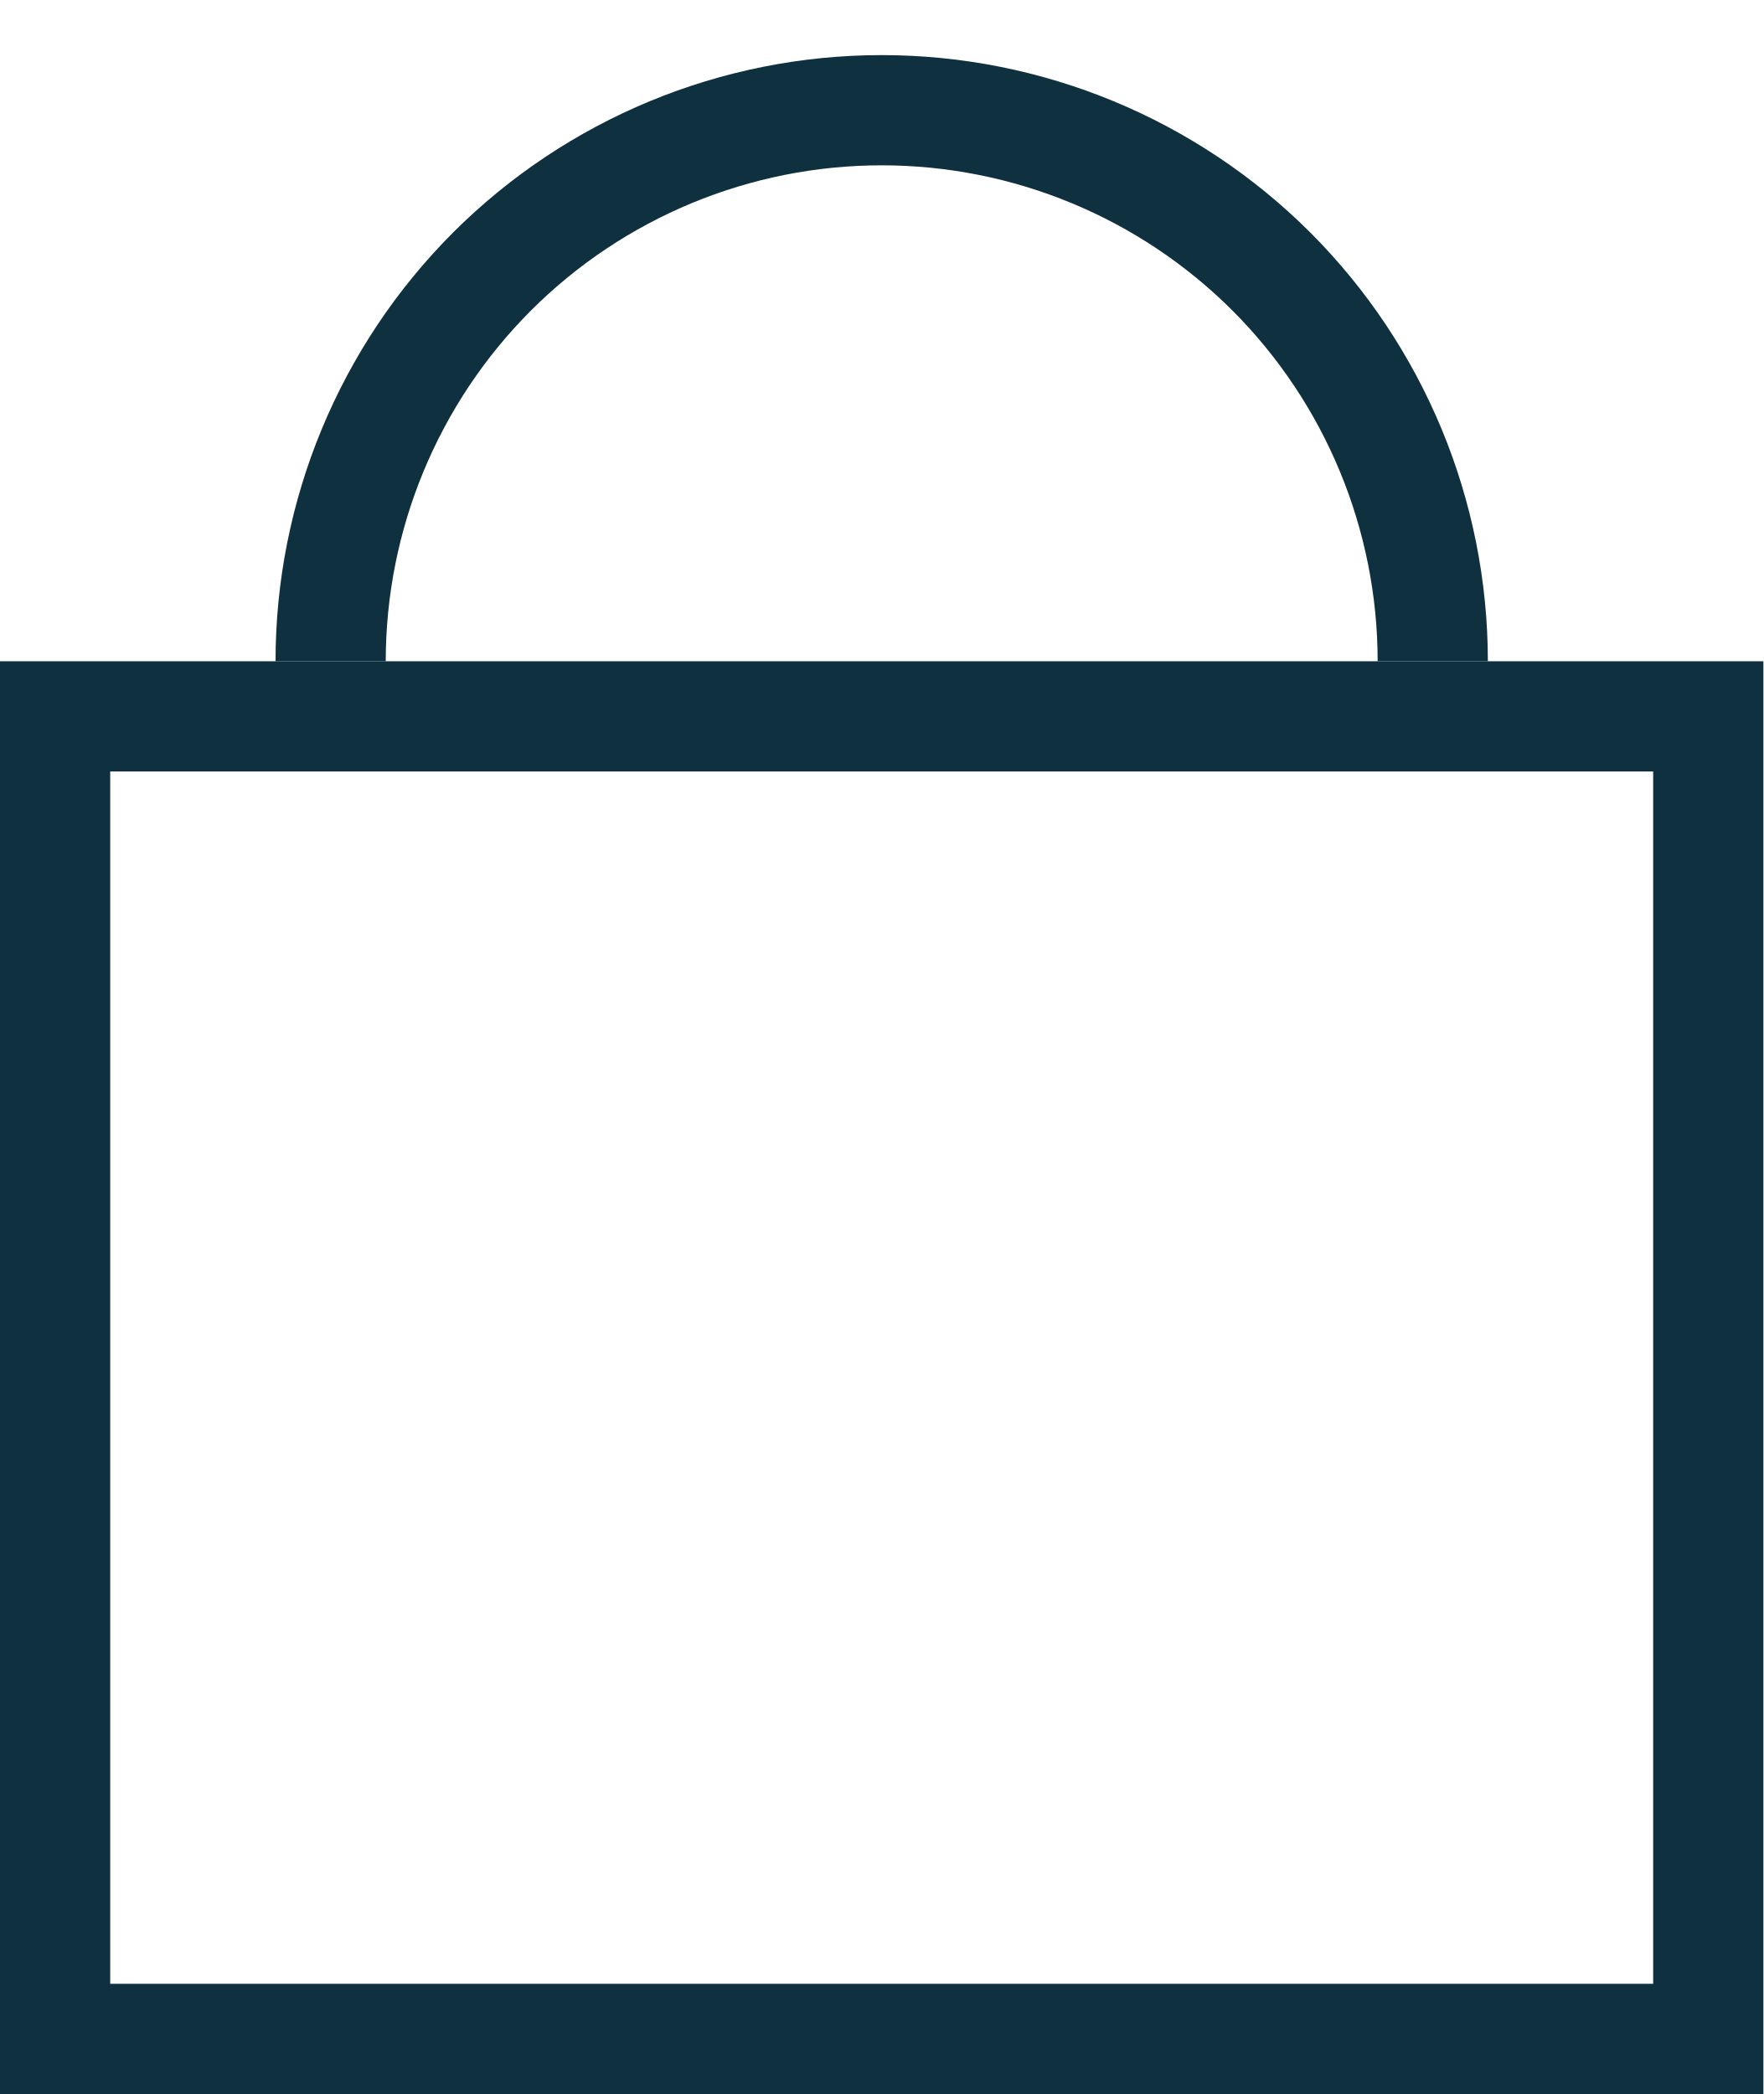
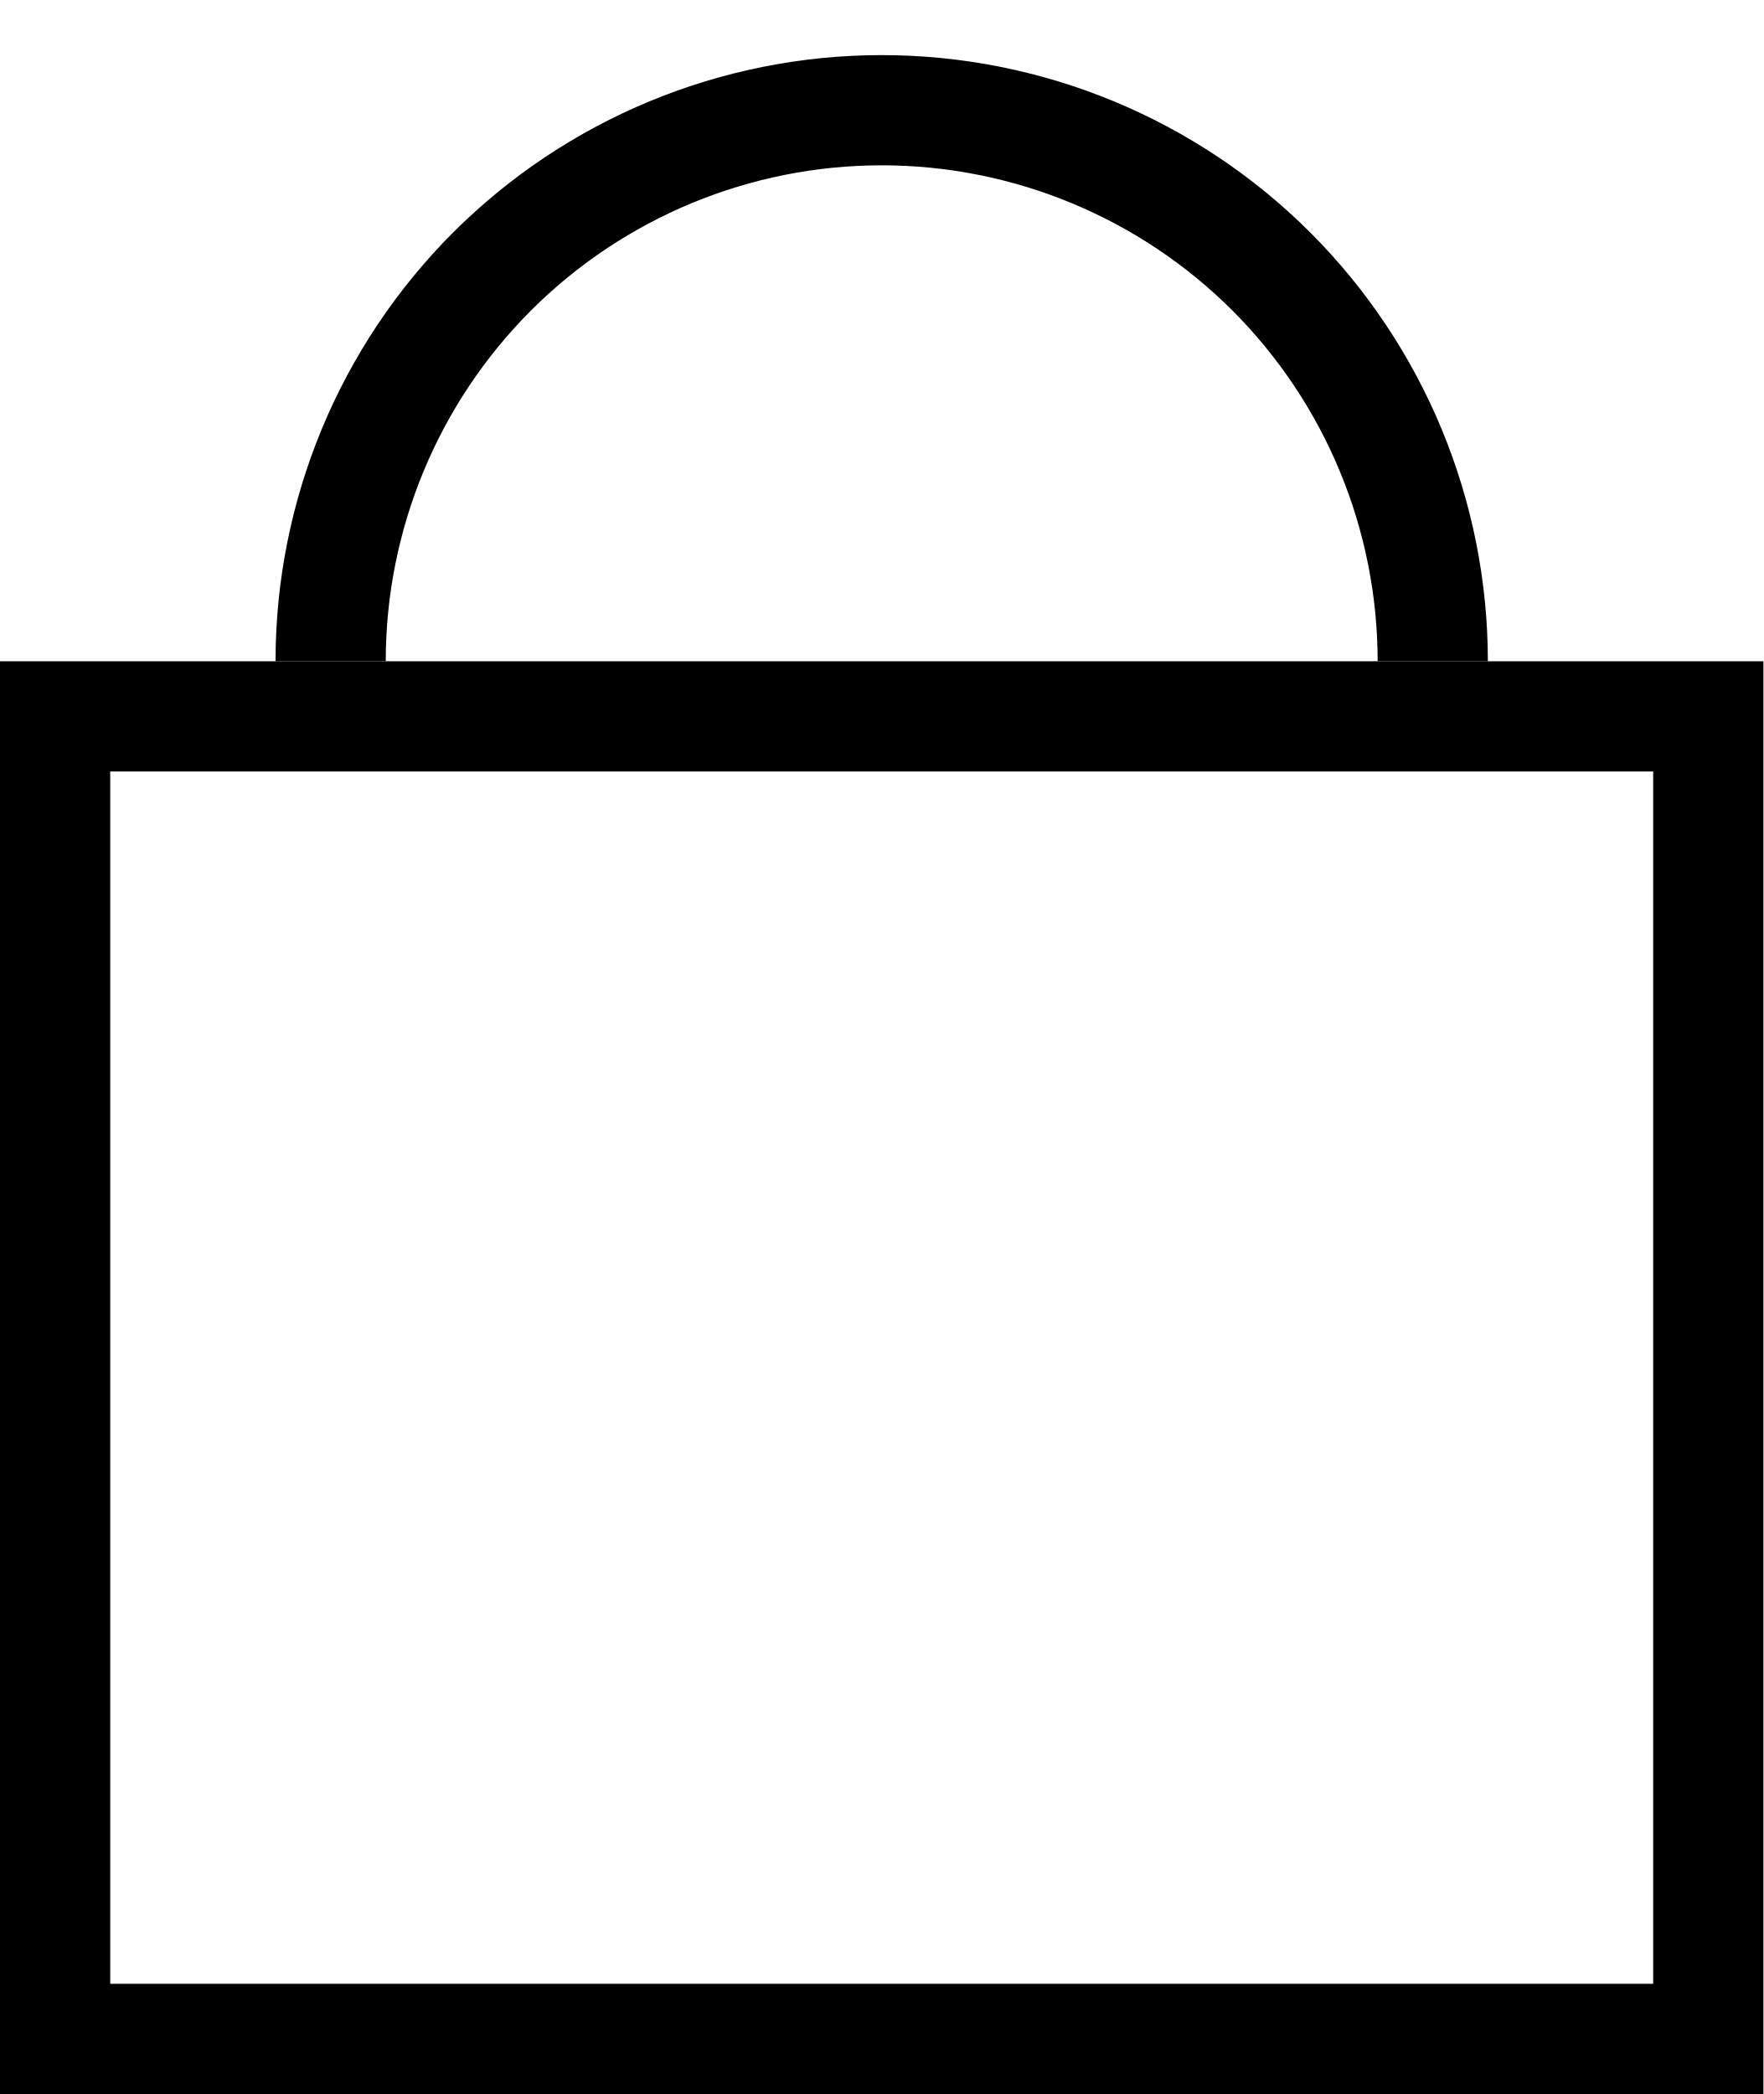
<svg xmlns="http://www.w3.org/2000/svg" width="16" height="19" viewBox="0 0 16 19" fill="none">
-   <g id="Group 31">
-     <rect id="Rectangle 18" x="0.5" y="6.5" width="15" height="12" stroke="#0F303F" />
-     <path id="Ellipse 11" d="M13 6C13 4.674 12.473 3.402 11.536 2.464C10.598 1.527 9.326 1 8 1C6.674 1 5.402 1.527 4.464 2.464C3.527 3.402 3 4.674 3 6" stroke="#0F303F" />
-   </g>
+   <rect x="0.5" y="6.5" width="15" height="12" stroke="currentColor" />
+   <path d="M13 6C13 4.674 12.473 3.402 11.536 2.464C10.598 1.527 9.326 1 8 1C6.674 1 5.402 1.527 4.464 2.464C3.527 3.402 3 4.674 3 6" stroke="currentColor" />
</svg>
